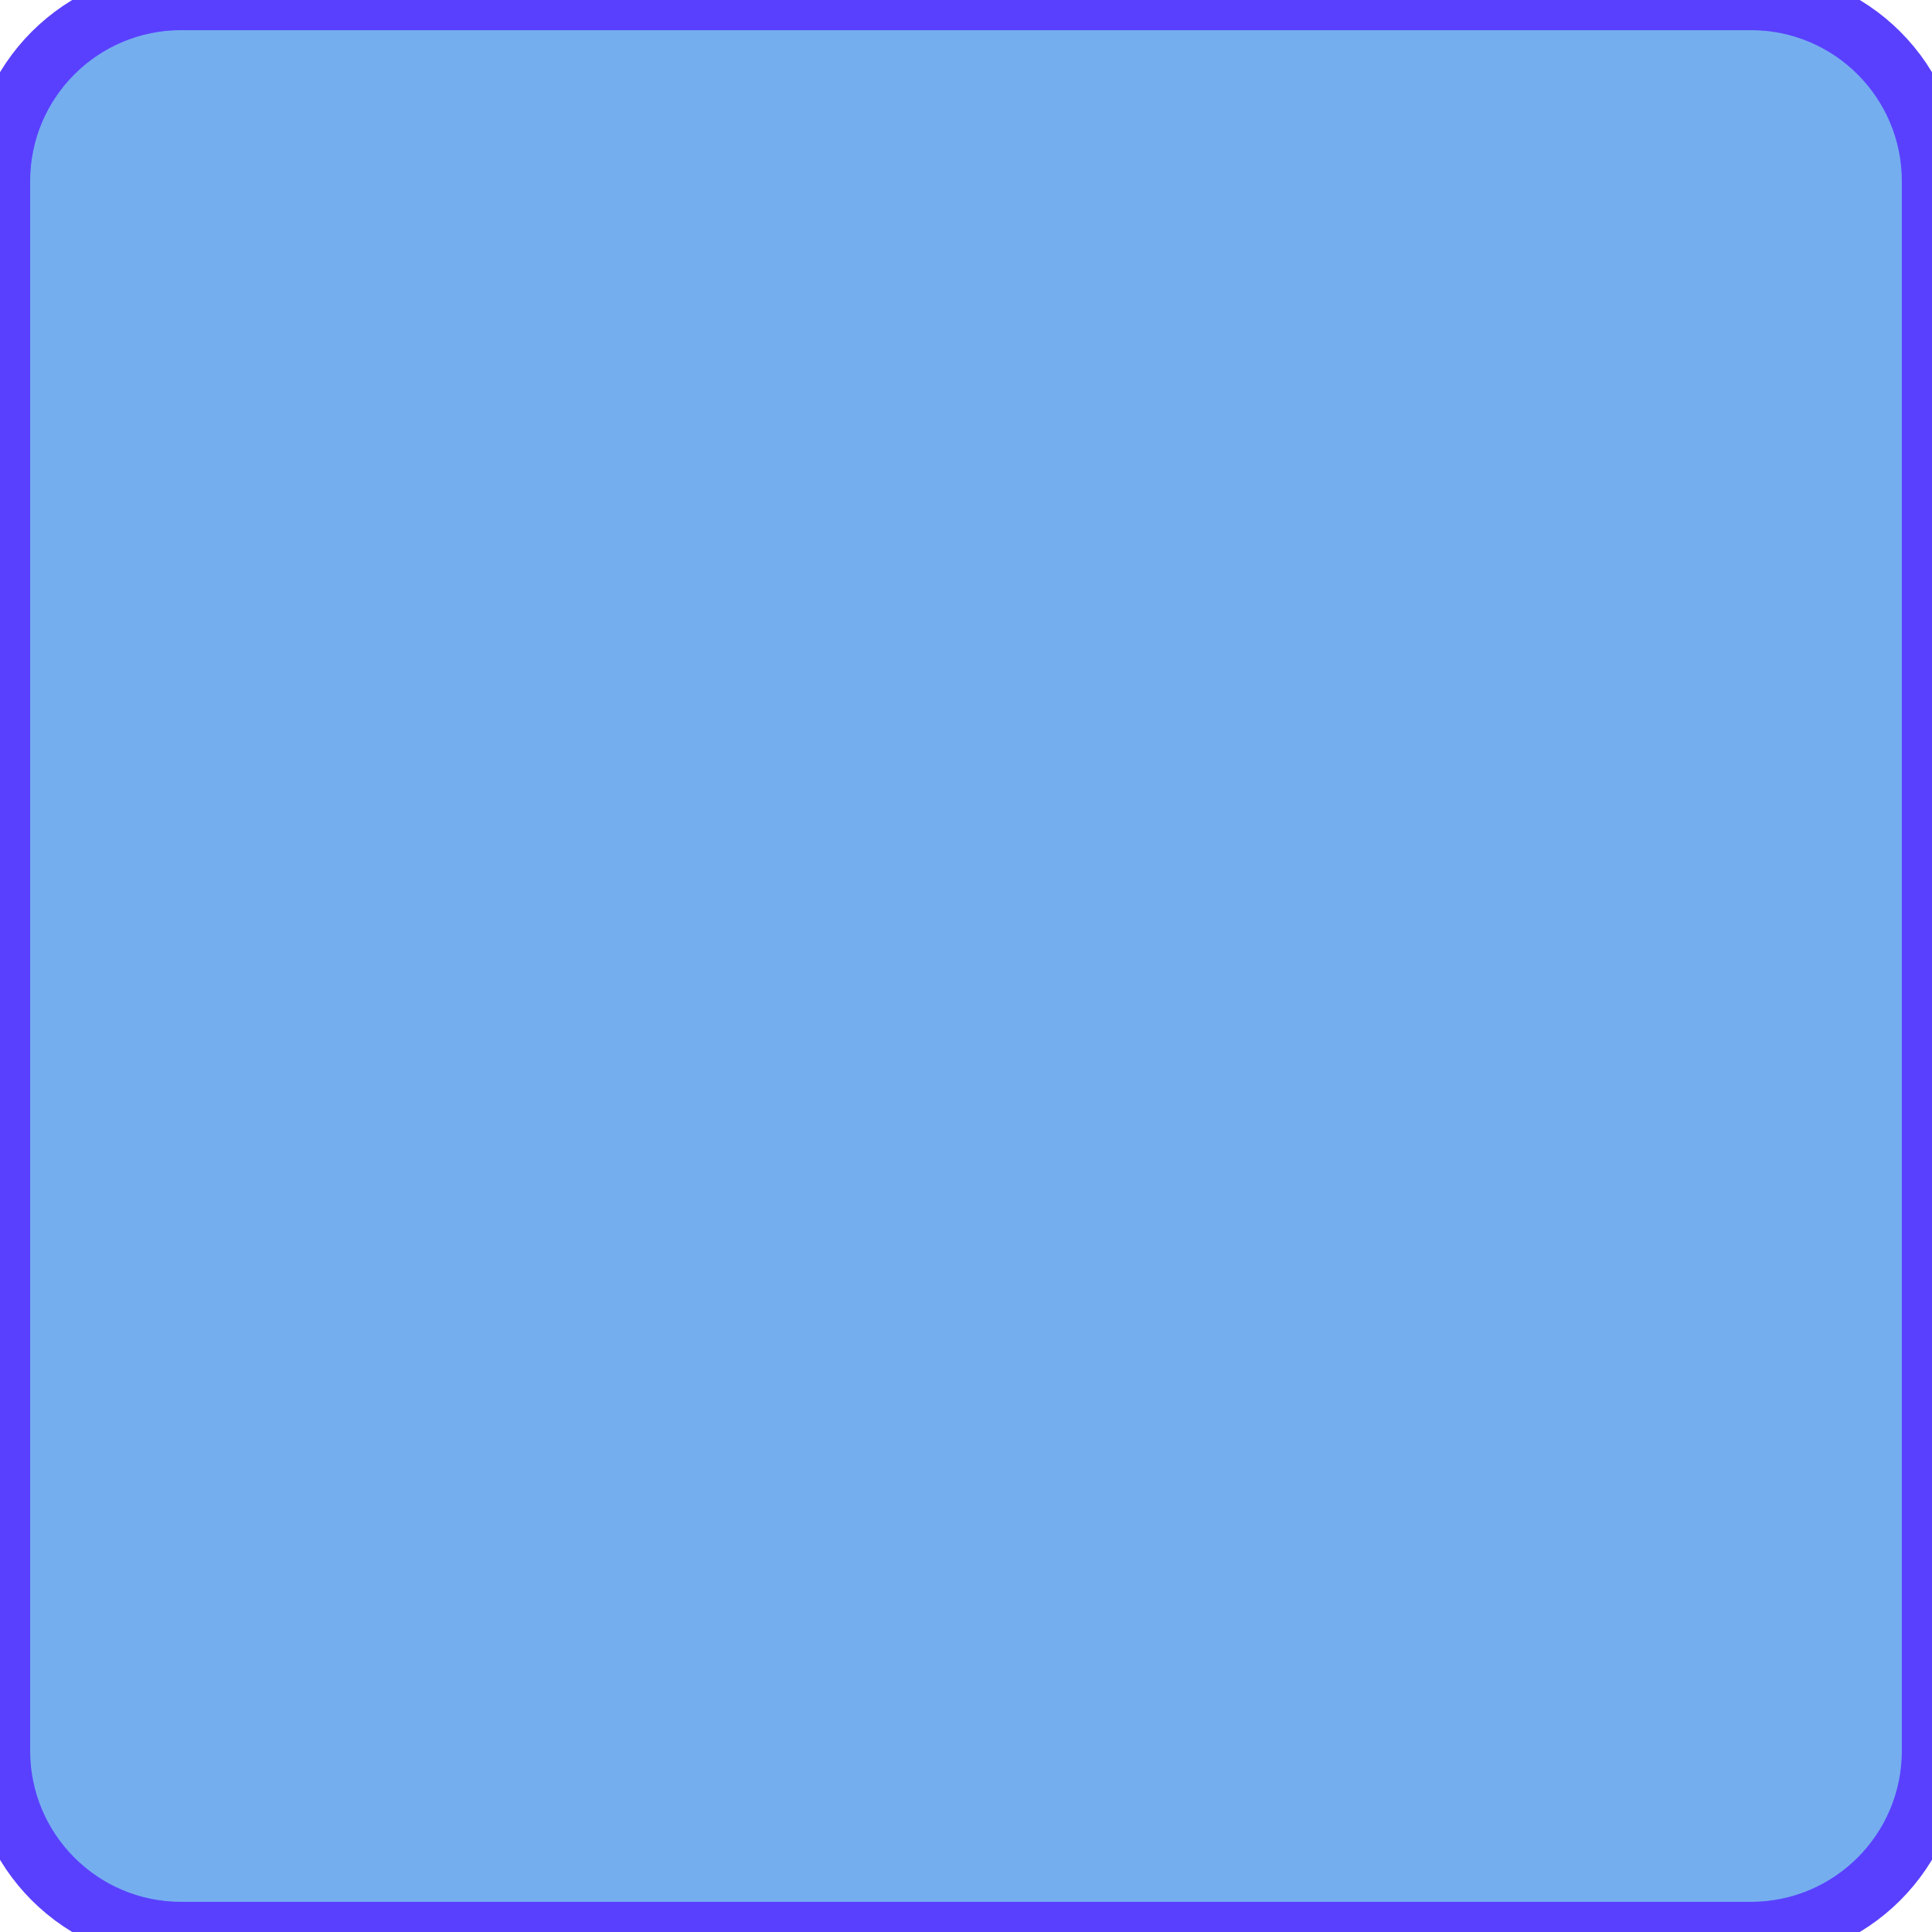
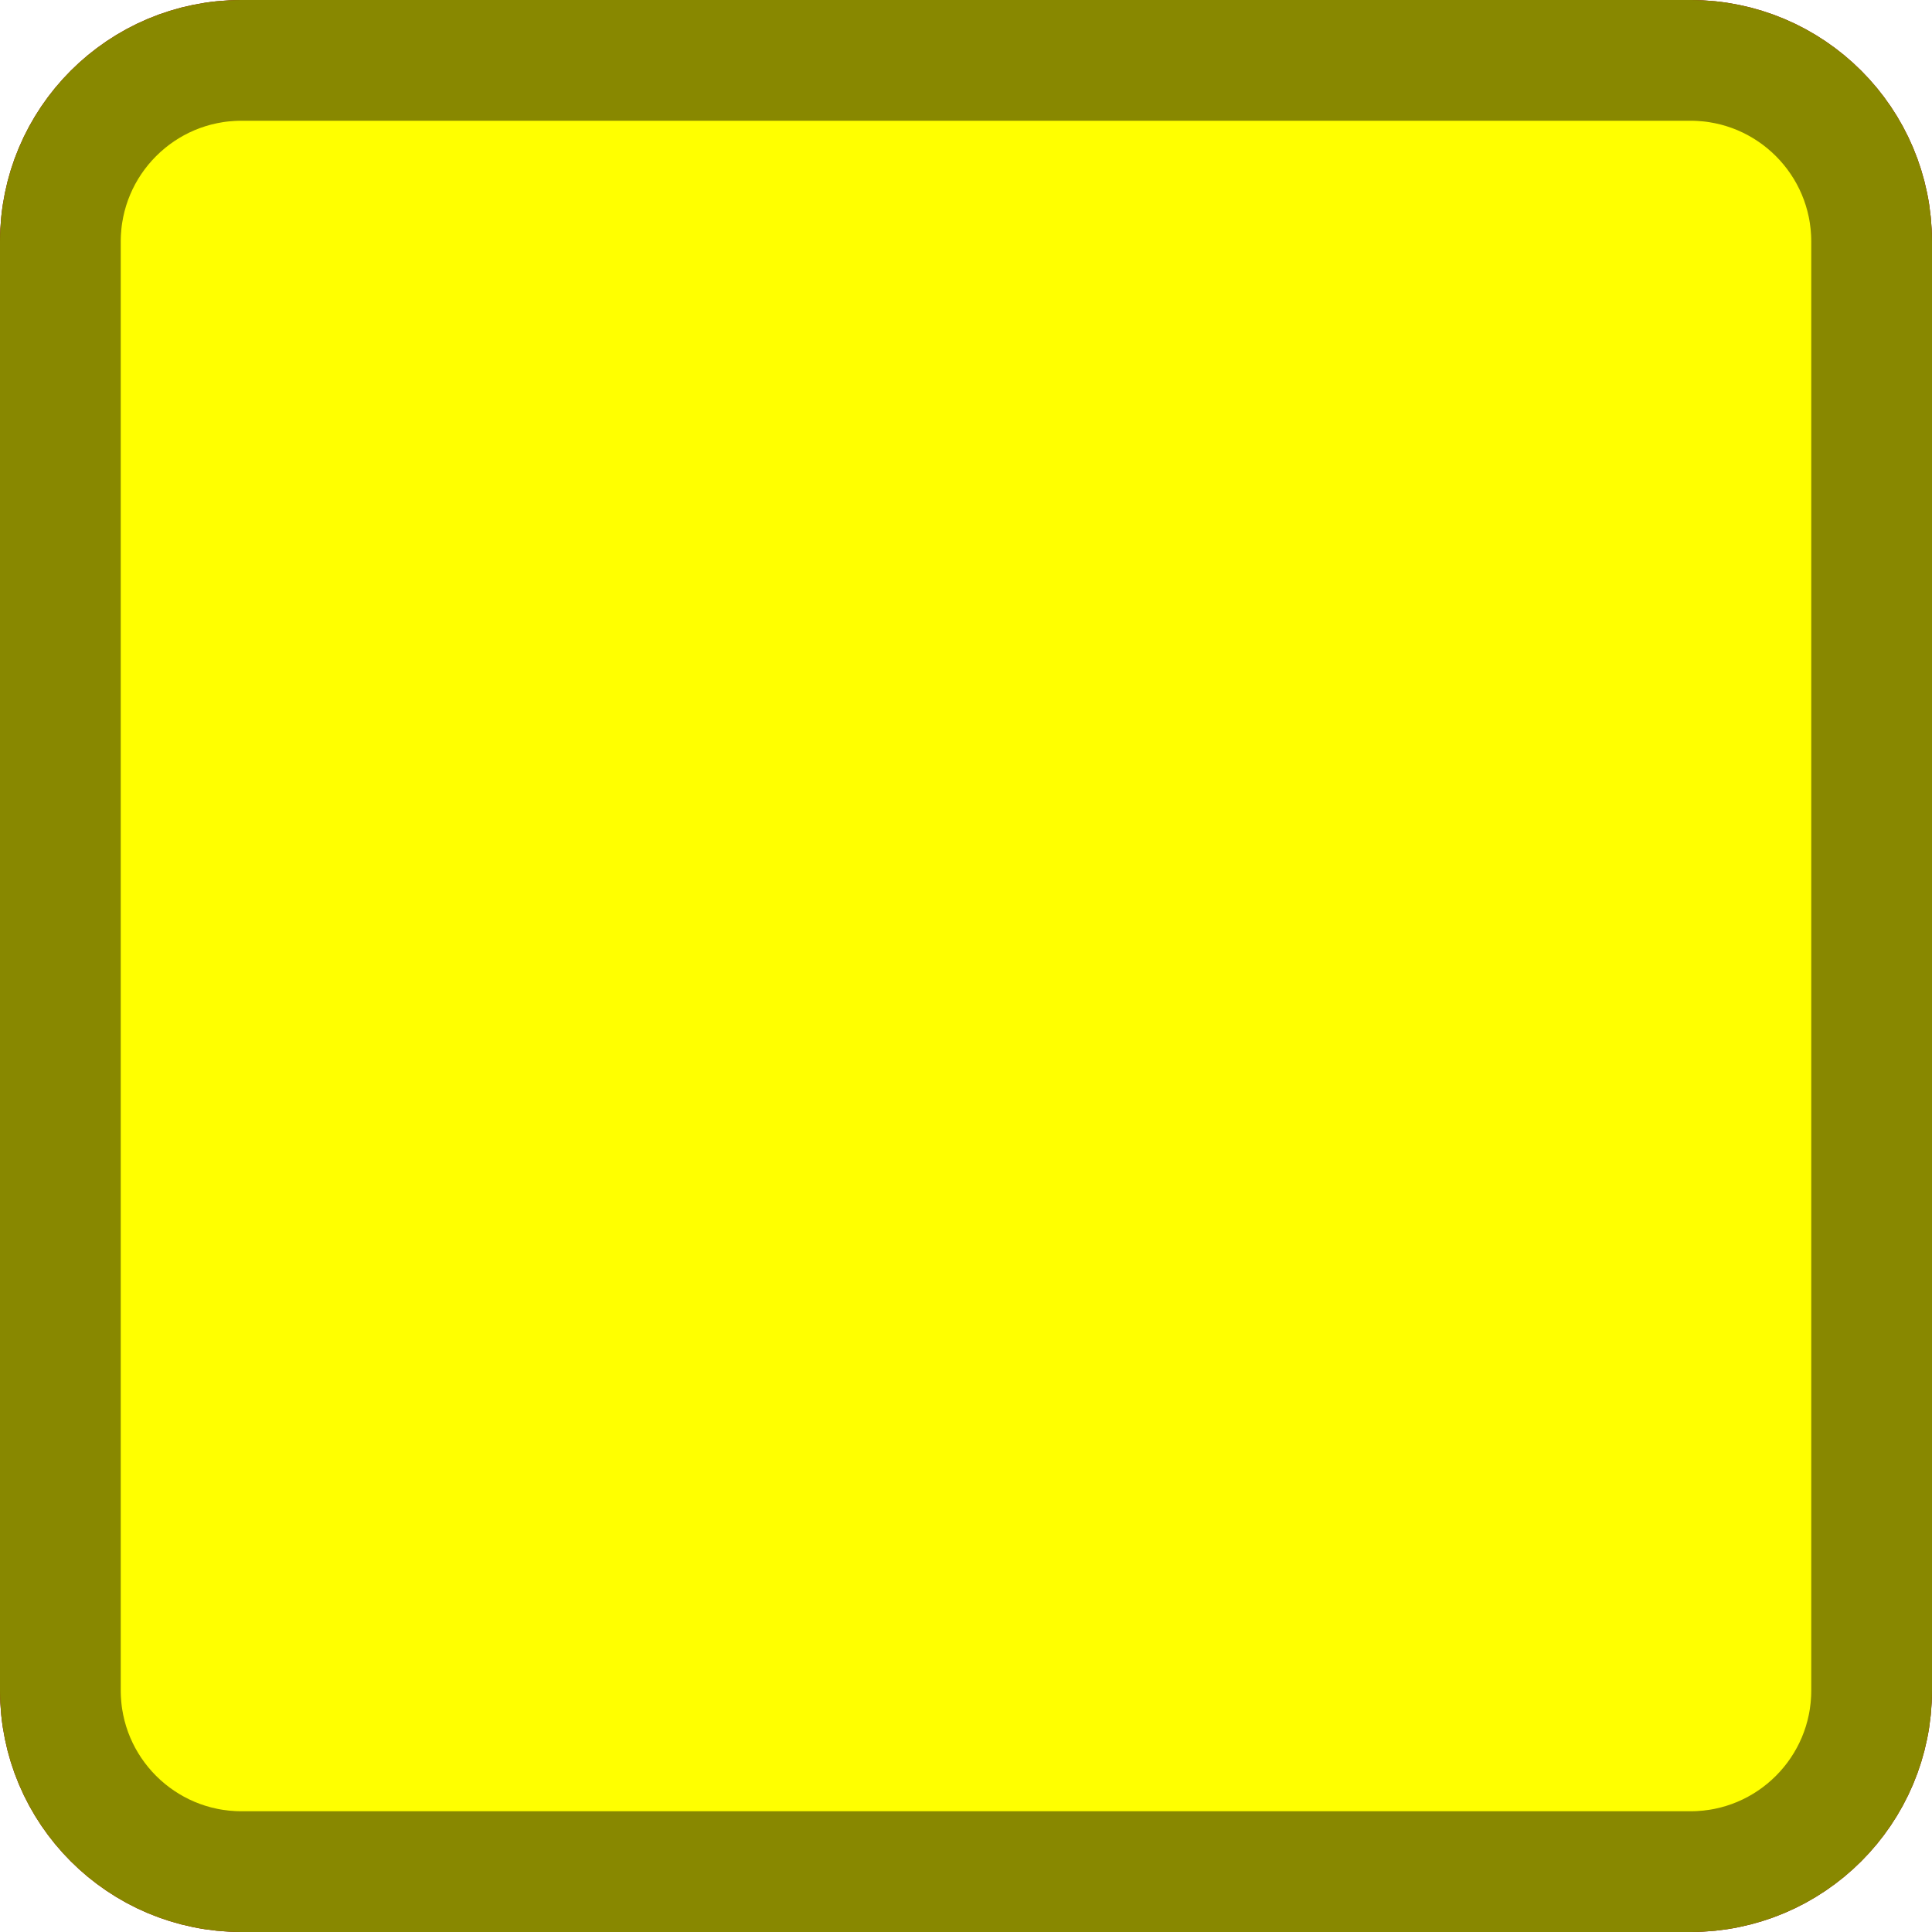
<svg xmlns="http://www.w3.org/2000/svg" xmlns:ns1="https://boxy-svg.com" viewBox="0 0 32 32" width="32px" height="32px">
  <defs>
    <ns1:grid x="0" y="0" width="2" height="2" />
  </defs>
-   <rect style="fill: rgb(230, 4, 4); stroke: rgb(170, 49, 49); visibility: hidden;" width="32" height="32" rx="3" ry="3">
+   <rect style="fill: rgb(255, 0, 0); stroke: rgb(136, 0, 0); stroke-width: 2px;" width="30" height="30" rx="3" ry="3" x="1" y="1">
    </rect>
-   <rect style="fill: rgb(230, 208, 4); stroke: rgb(194, 164, 31); visibility: hidden;" width="32" height="32" rx="3" ry="3">
+   <rect style="fill: rgb(255, 255, 0); stroke: rgb(136, 136, 0); stroke-width: 2px;" width="30" height="30" rx="3" ry="3" x="1" y="1">
    </rect>
-   <rect style="fill: rgb(4, 110, 230); stroke: rgb(51, 26, 219); visibility: hidden;" width="32" height="32" rx="3" ry="3">
+   <rect style="fill: rgb(0, 0, 255); stroke: rgb(0, 0, 136); stroke-width: 2px; visibility: hidden;" width="30" height="30" rx="3" ry="3" x="1" y="1">
    </rect>
-   <rect style="fill: rgb(16, 230, 4); stroke: rgb(48, 197, 65); visibility: hidden;" width="32" height="32" rx="3" ry="3">
+   <rect style="stroke-width: 2px; fill: rgb(0, 255, 0); stroke: rgb(0, 128, 0); visibility: hidden;" width="30" height="30" rx="3" ry="3" x="1" y="1">
    </rect>
-   <rect style="fill: rgb(230, 111, 4); stroke: rgb(215, 75, 14); visibility: hidden;" width="32" height="32" rx="3" ry="3">
+   <rect style="stroke-width: 2px; fill: rgb(255, 136, 0); stroke: rgb(136, 68, 0); visibility: hidden;" width="30" height="30" rx="3" ry="3" y="0.964" x="1">
    </rect>
-   <rect style="fill: rgb(230, 4, 191); stroke: rgb(163, 0, 165); visibility: hidden;" width="32" height="32" rx="3" ry="3">
+   <rect style="stroke-width: 2px; fill: rgb(255, 0, 255); stroke: rgb(136, 0, 136); visibility: hidden;" width="30" height="30" rx="3" ry="3" x="1" y="1">
    </rect>
-   <rect style="fill: rgb(117, 174, 239); stroke: rgb(89, 64, 255);" width="32" height="32" rx="3" ry="3">
+   <rect style="fill: rgb(0, 255, 255); stroke: rgb(0, 128, 128); paint-order: fill; stroke-width: 2px; visibility: hidden;" width="30" height="29.992" rx="3" ry="3" x="1" y="1">
    </rect>
</svg>
